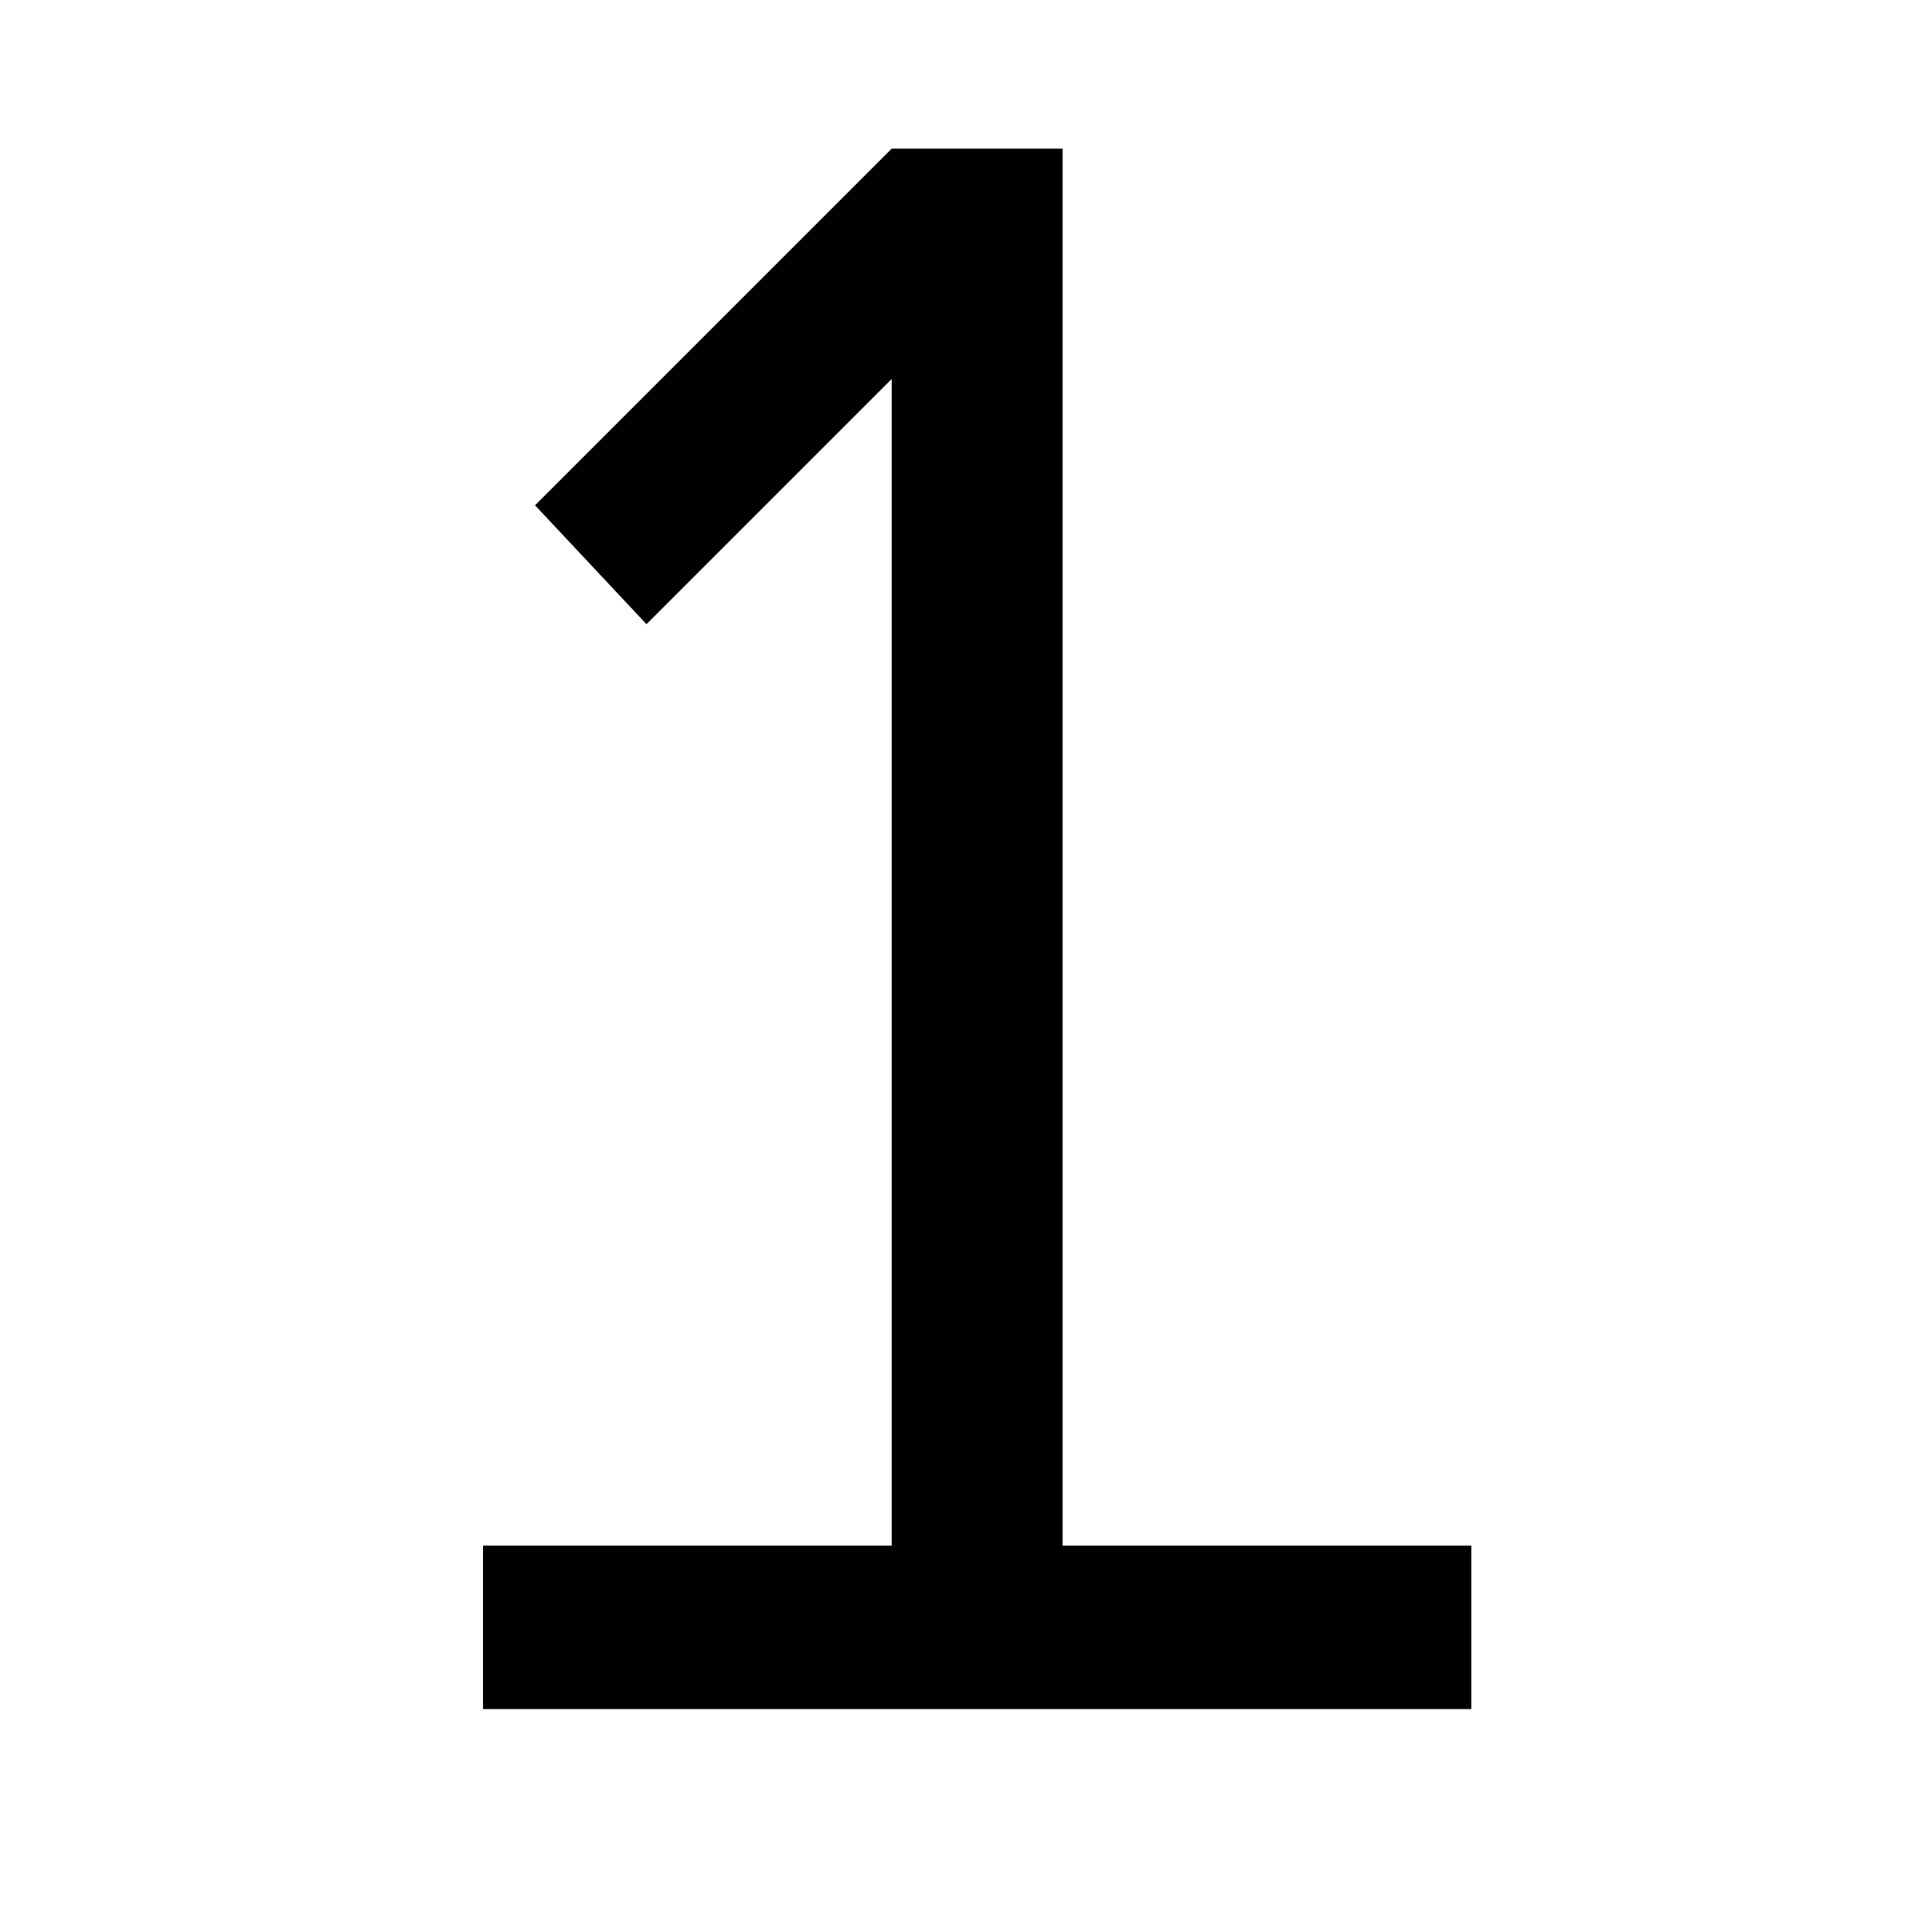
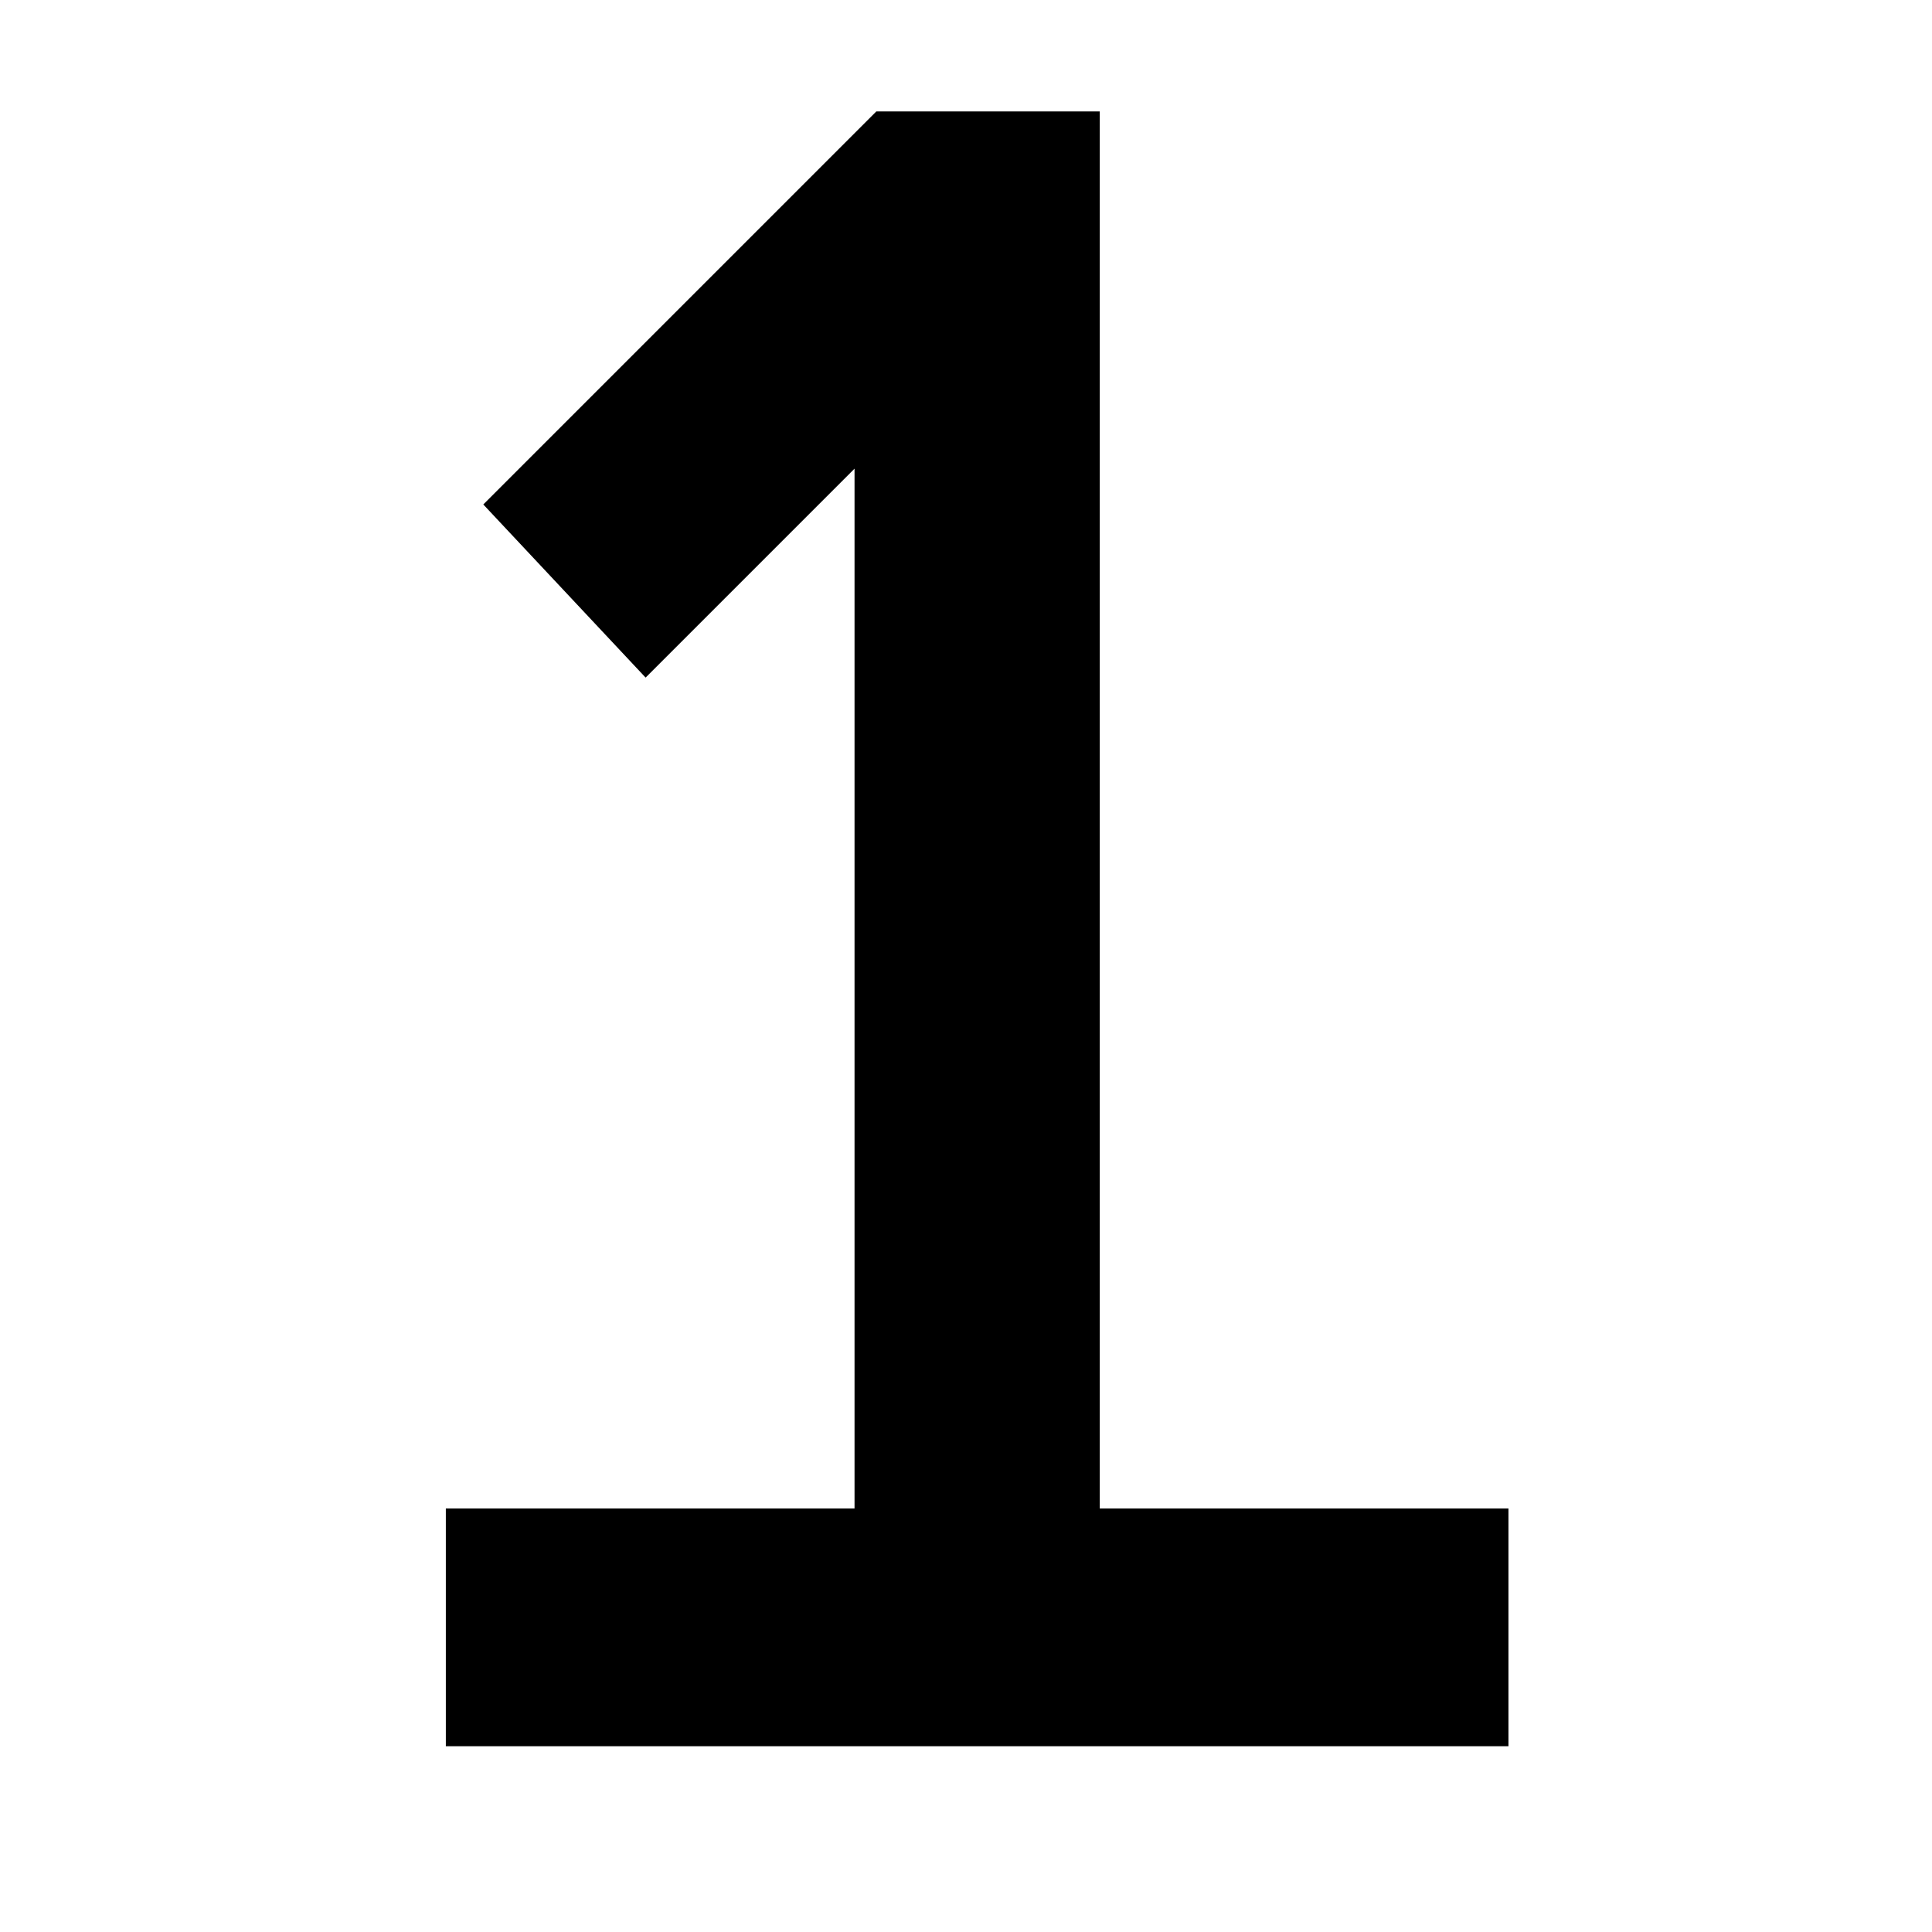
<svg xmlns="http://www.w3.org/2000/svg" version="1.1" id="Layer_1" x="0px" y="0px" viewBox="12 12 26 26" style="enable-background:new 0 0 50 50;" xml:space="preserve">
+   <style type="text/css">
+ 	.st1{fill:currentColor;stroke:#000000;stroke-width:1;stroke-miterlimit:10;}
+ </style>
  <g>
-     <path d="M24,32.8V17.1l-3.3,3.3l-1.5-1.6L24,14h2.3v18.8h5.5V35H18.5v-2.2H24z" />
+     <path class="st1" d="M24,32.8V17.1l-3.3,3.3l-1.5-1.6L24,14h2.3v18.8h5.5V35H18.5v-2.2H24z" />
  </g>
</svg>
